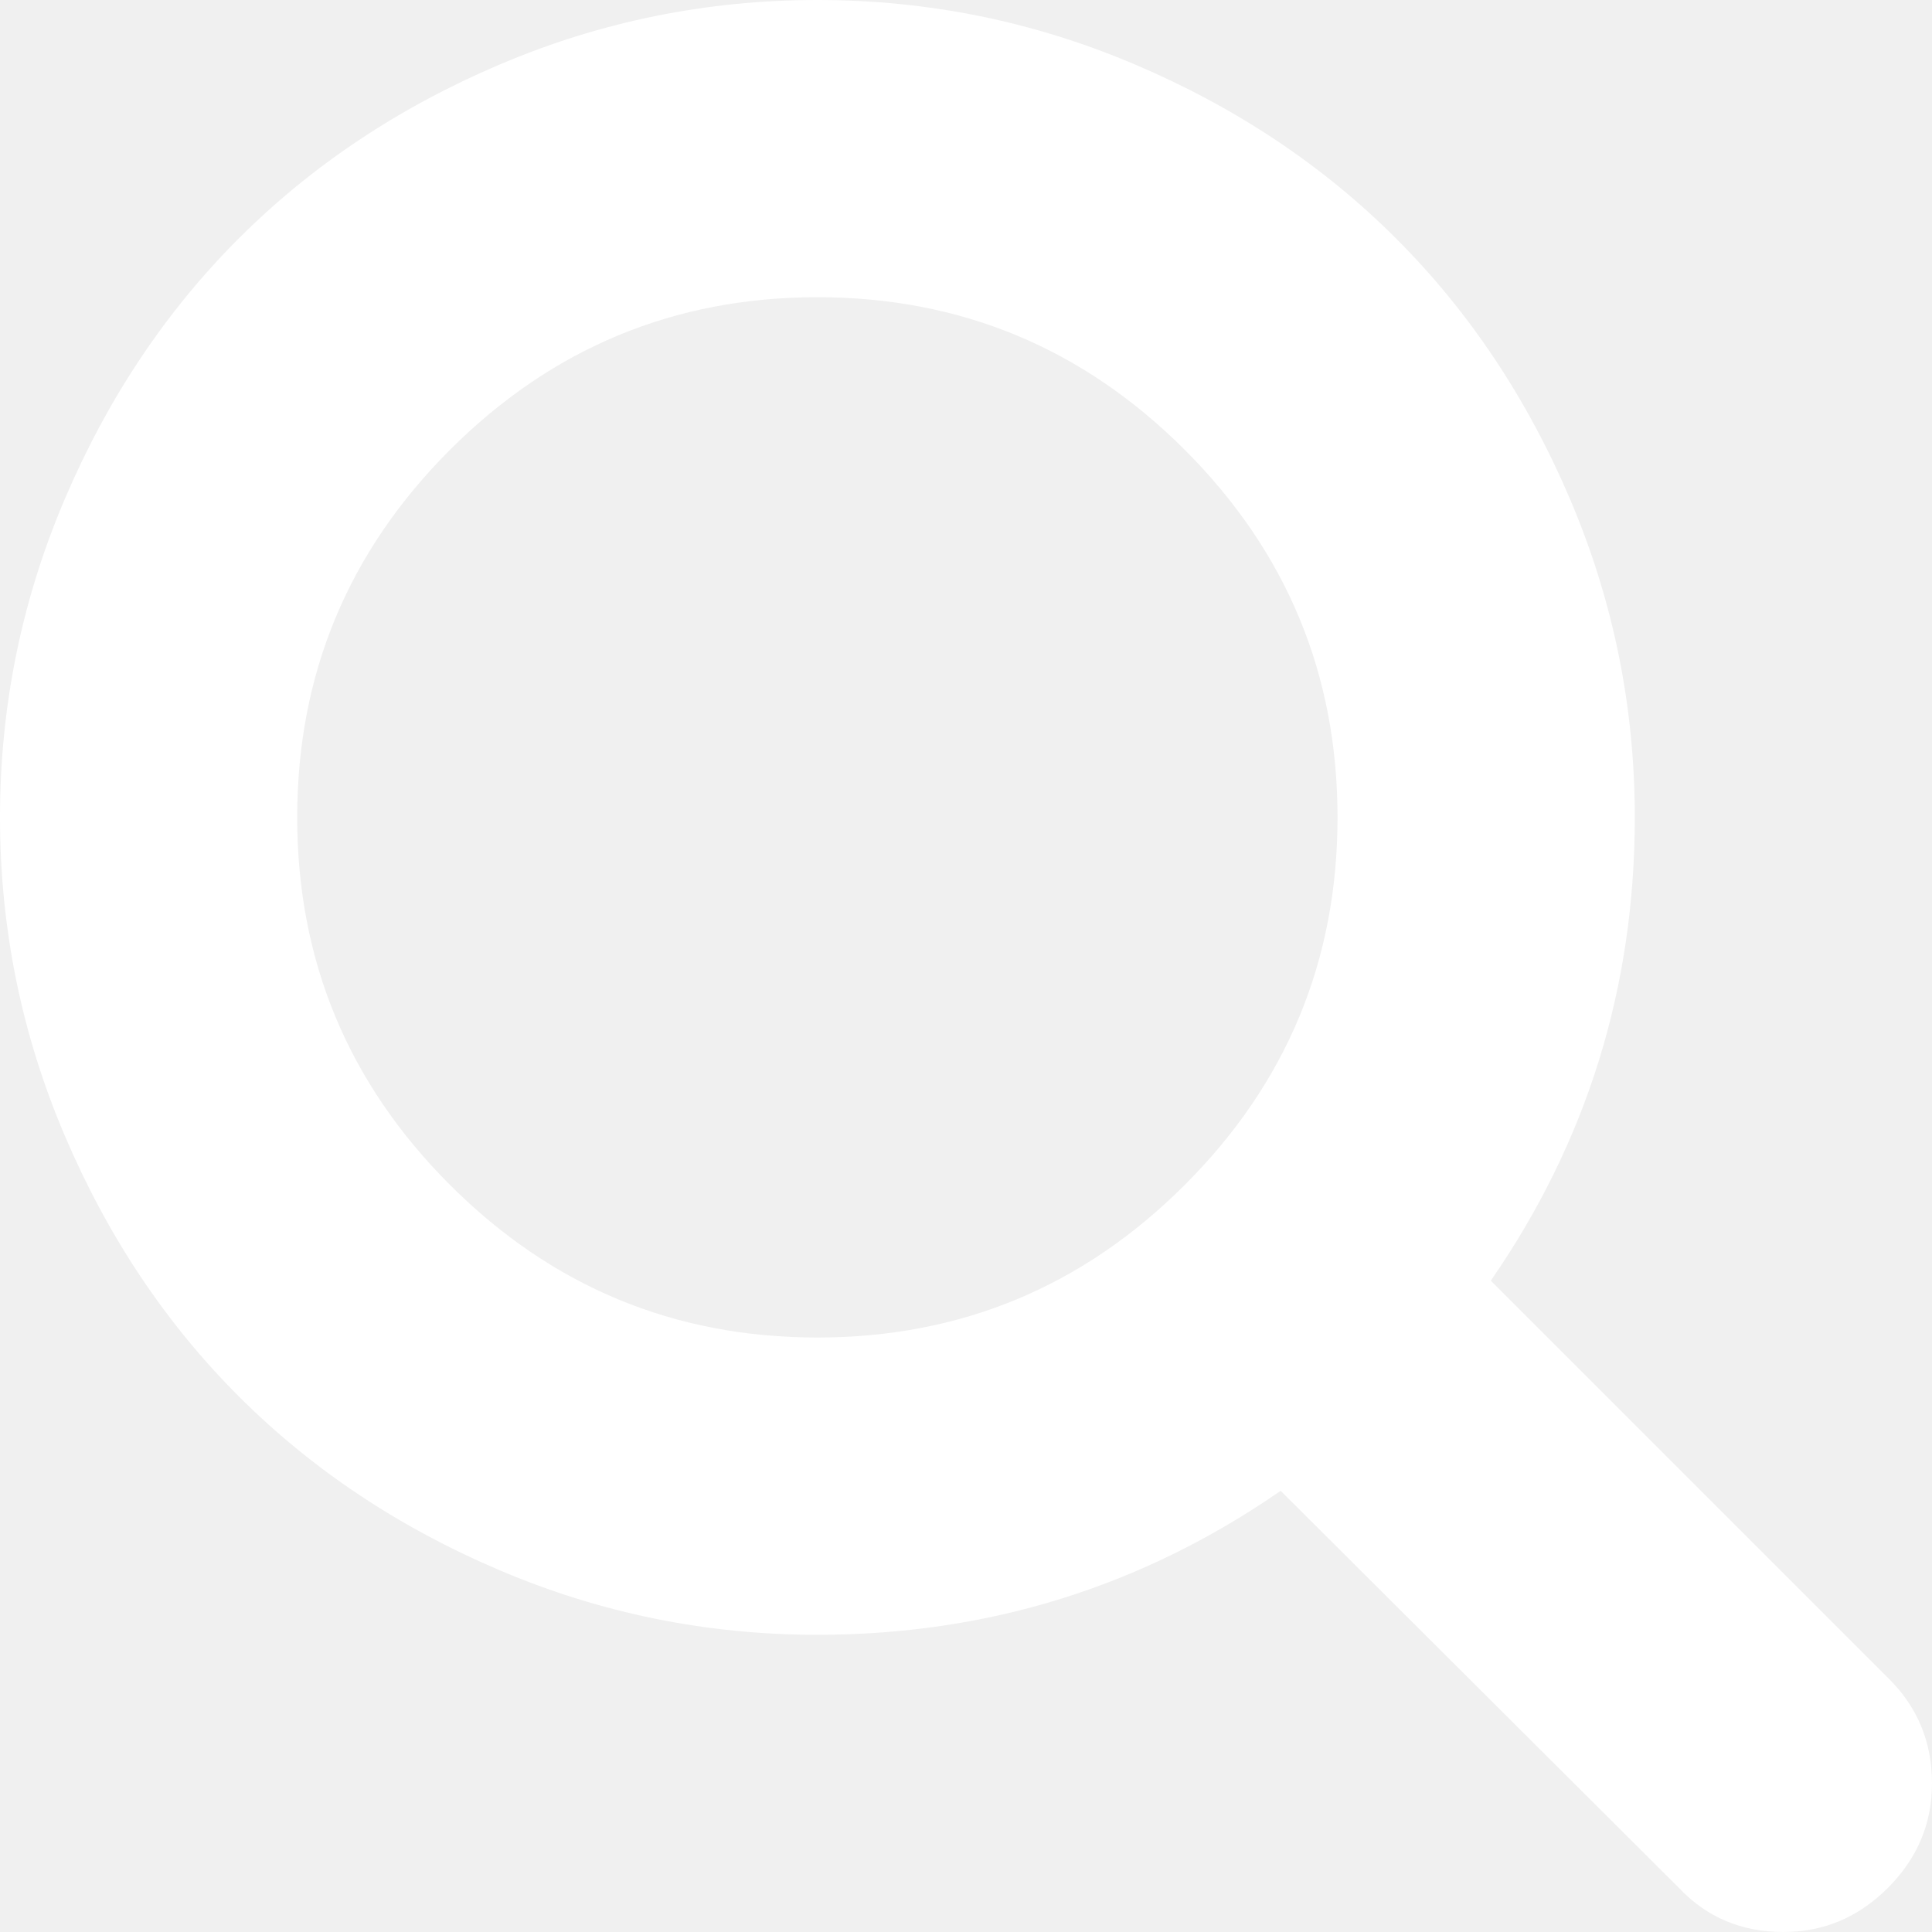
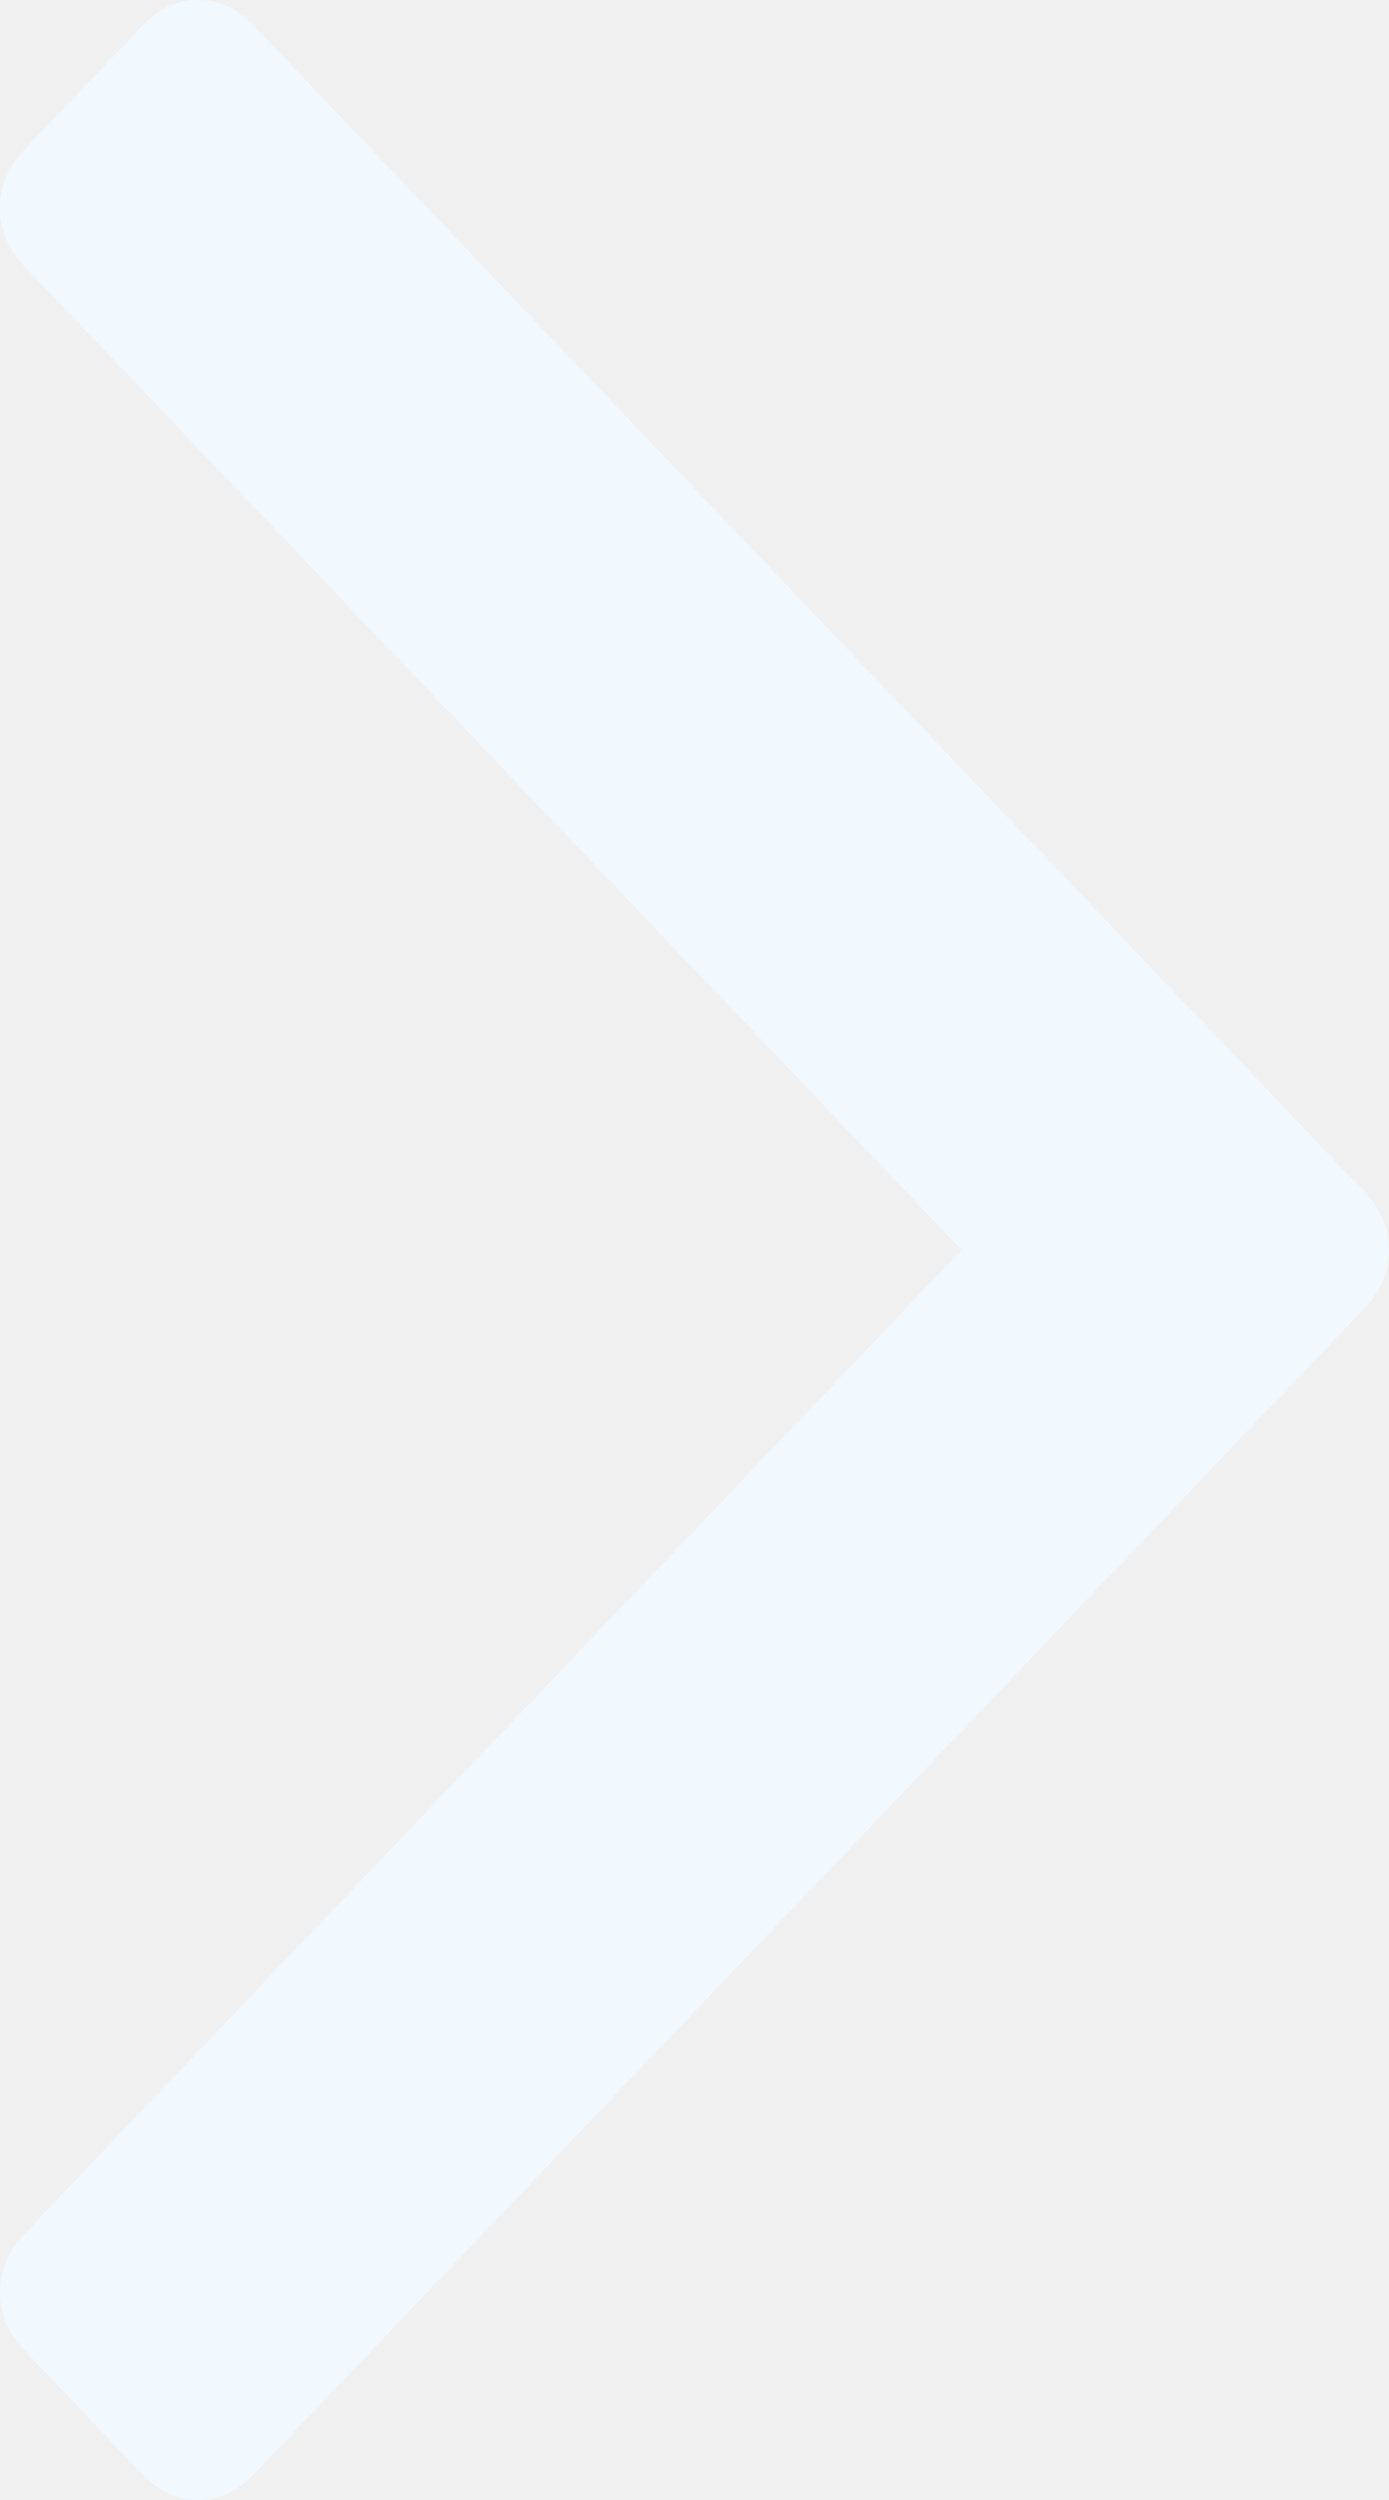
- <svg xmlns="http://www.w3.org/2000/svg" version="1.1" width="30px" height="30px">
-   <g transform="matrix(1 0 0 1 -329 -26 )">
-     <path d="M 18.398 18.398  C 19.979 16.818  20.769 14.916  20.769 12.692  C 20.769 10.469  19.979 8.567  18.398 6.986  C 16.818 5.406  14.916 4.615  12.692 4.615  C 10.469 4.615  8.567 5.406  6.986 6.986  C 5.406 8.567  4.615 10.469  4.615 12.692  C 4.615 14.916  5.406 16.818  6.986 18.398  C 8.567 19.979  10.469 20.769  12.692 20.769  C 14.916 20.769  16.818 19.979  18.398 18.398  Z M 29.333 26.07  C 29.778 26.514  30 27.055  30 27.692  C 30 28.317  29.772 28.858  29.315 29.315  C 28.858 29.772  28.317 30  27.692 30  C 27.043 30  26.502 29.772  26.07 29.315  L 19.886 23.149  C 17.734 24.639  15.337 25.385  12.692 25.385  C 10.974 25.385  9.33 25.051  7.761 24.384  C 6.193 23.717  4.841 22.816  3.705 21.68  C 2.569 20.544  1.668 19.192  1.001 17.623  C 0.334 16.055  0 14.411  0 12.692  C 0 10.974  0.334 9.33  1.001 7.761  C 1.668 6.193  2.569 4.841  3.705 3.705  C 4.841 2.569  6.193 1.668  7.761 1.001  C 9.33 0.334  10.974 0  12.692 0  C 14.411 0  16.055 0.334  17.623 1.001  C 19.192 1.668  20.544 2.569  21.68 3.705  C 22.816 4.841  23.717 6.193  24.384 7.761  C 25.051 9.33  25.385 10.974  25.385 12.692  C 25.385 15.337  24.639 17.734  23.149 19.886  L 29.333 26.07  Z " fill-rule="nonzero" fill="#ffffff" stroke="none" transform="matrix(1 0 0 1 329 26 )" />
+ <svg xmlns="http://www.w3.org/2000/svg" version="1.1" width="5px" height="9px">
+   <g transform="matrix(1 0 0 1 -1275 -34 )">
+     <path d="M 4.914 4.293  C 4.971 4.353  5 4.422  5 4.5  C 5 4.578  4.971 4.647  4.914 4.707  L 0.911 8.91  C 0.853 8.97  0.788 9  0.713 9  C 0.639 9  0.573 8.97  0.515 8.91  L 0.086 8.459  C 0.029 8.399  0 8.33  0 8.252  C 0 8.173  0.029 8.104  0.086 8.044  L 3.462 4.5  L 0.086 0.956  C 0.029 0.896  0 0.827  0 0.748  C 0 0.67  0.029 0.601  0.086 0.541  L 0.515 0.09  C 0.573 0.03  0.639 0  0.713 0  C 0.788 0  0.853 0.03  0.911 0.09  L 4.914 4.293  Z " fill-rule="nonzero" fill="#f1f9ff" stroke="none" transform="matrix(1 0 0 1 1275 34 )" />
  </g>
</svg>
